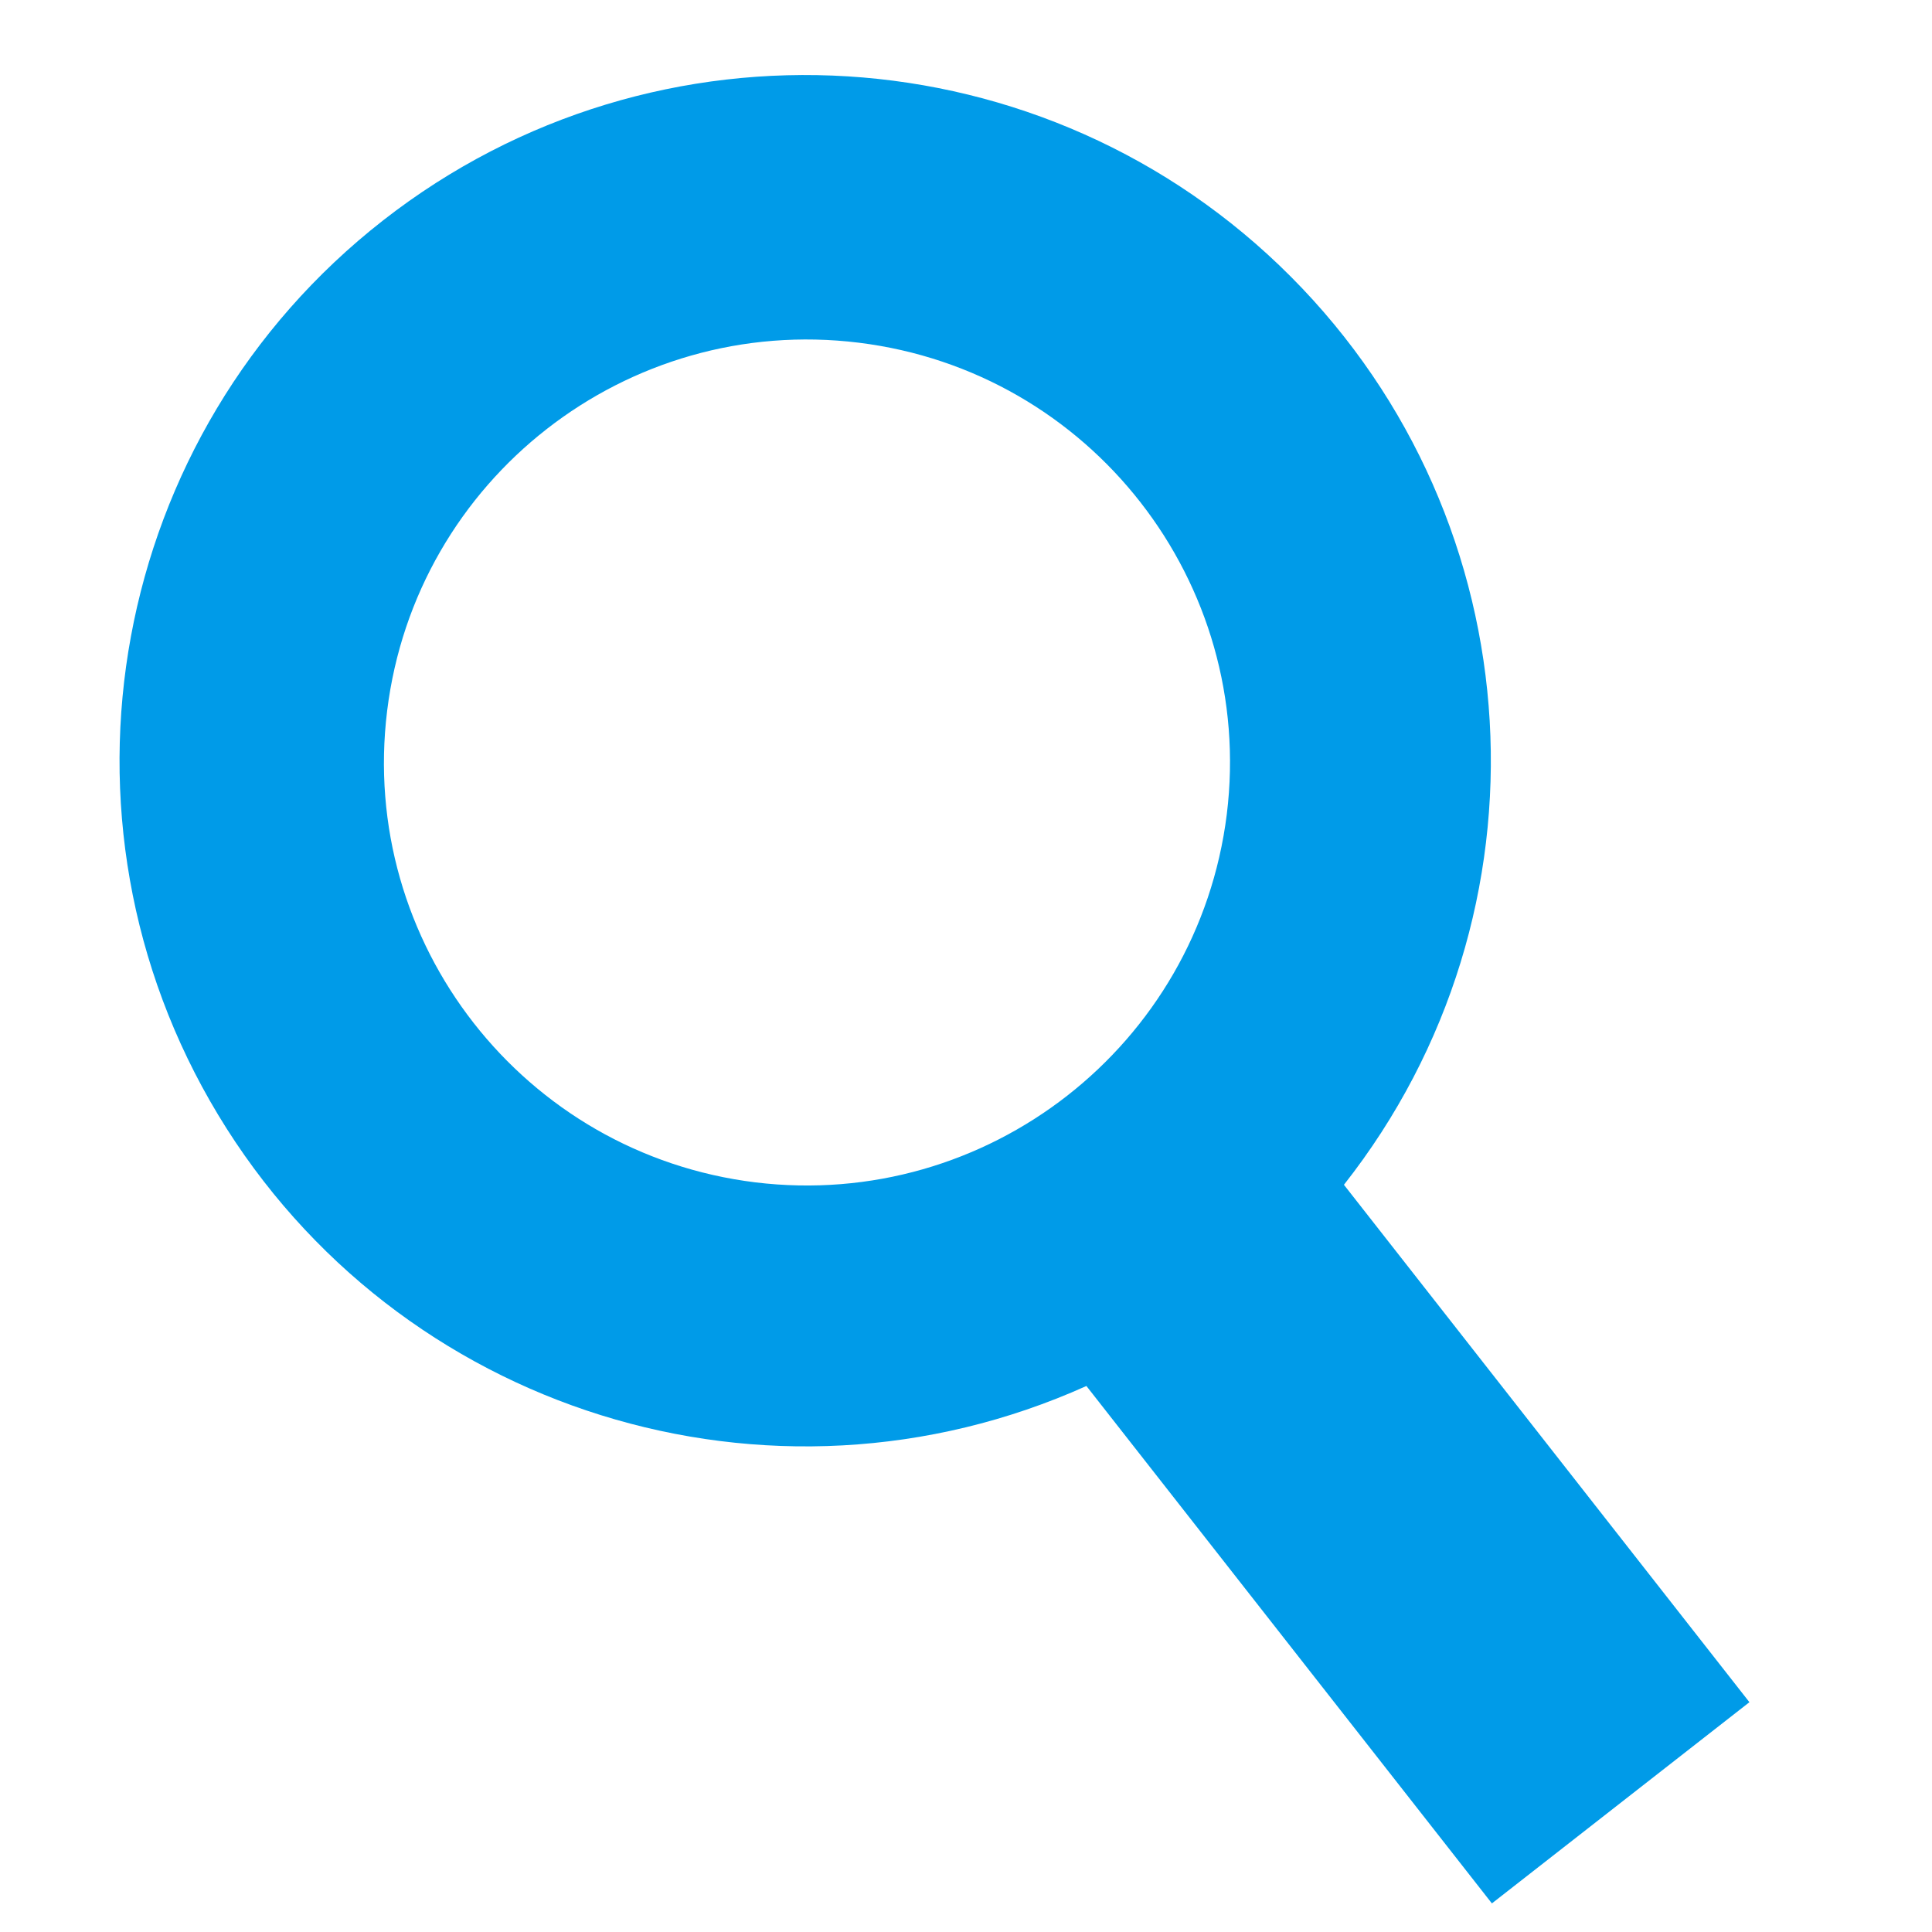
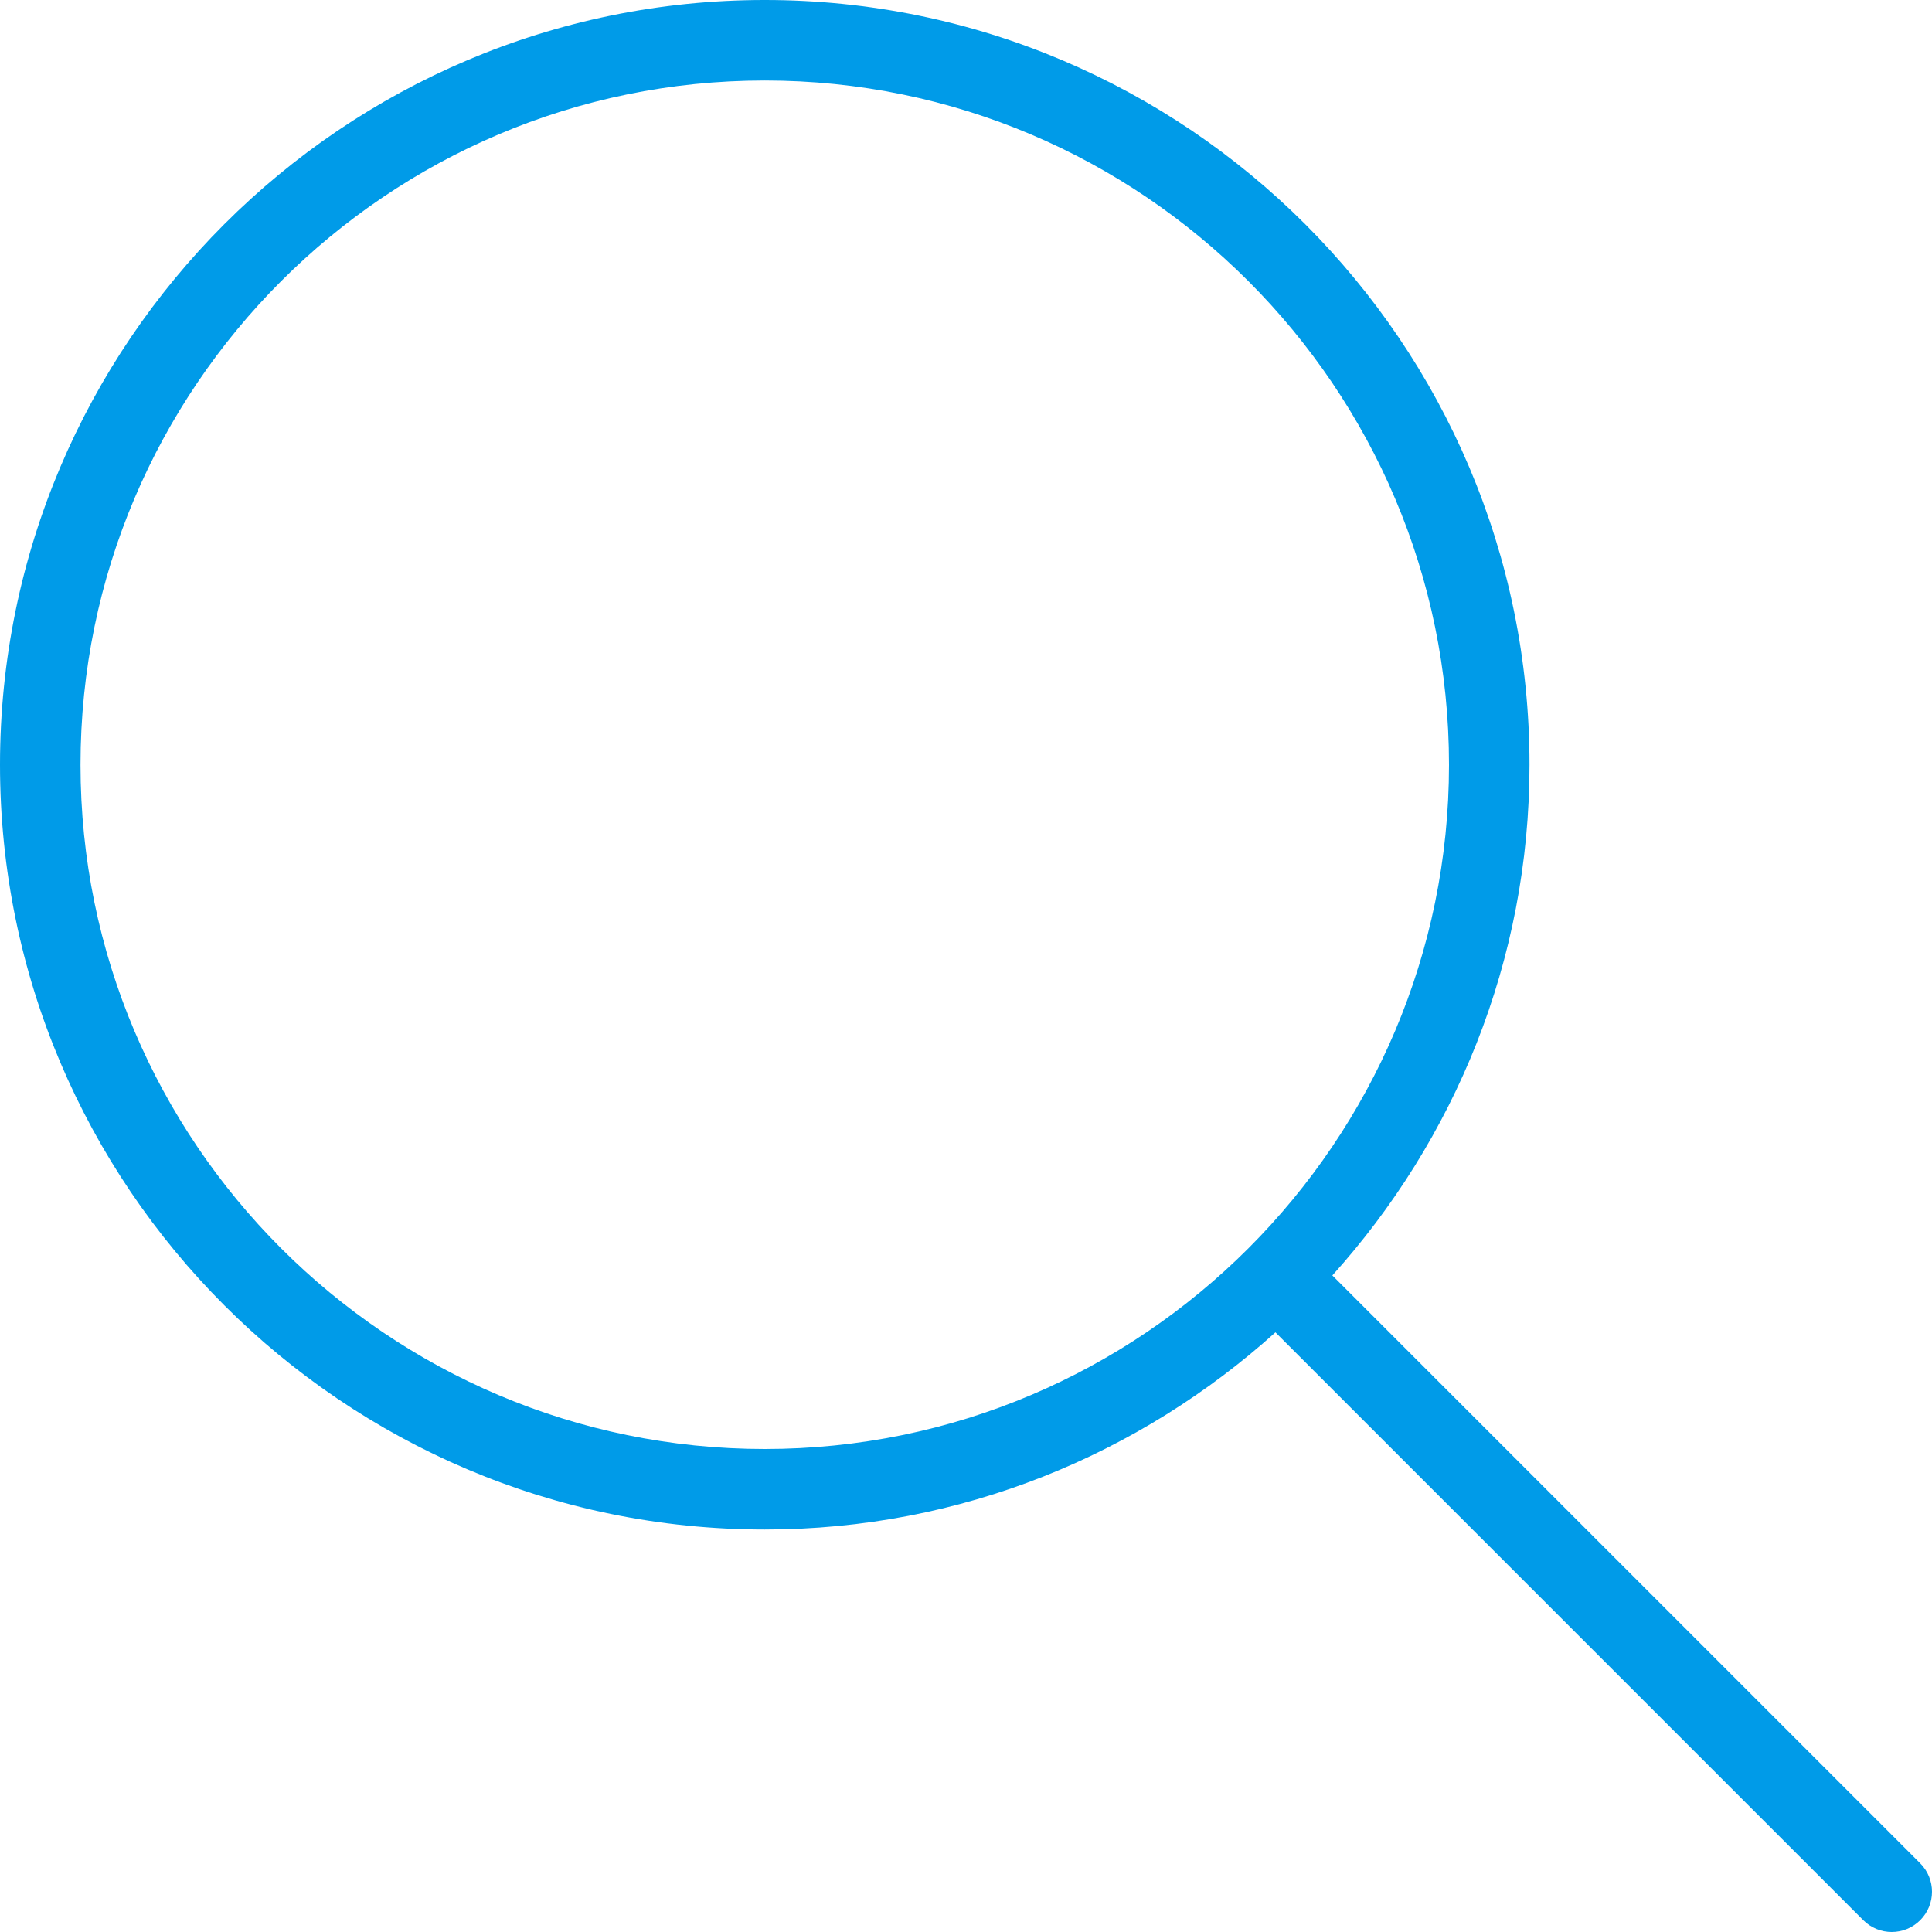
- <svg xmlns="http://www.w3.org/2000/svg" width="16.721" height="16.721" viewBox="0 0 16.721 16.721">
-   <path id="Icon_map-search" data-name="Icon map-search" d="M10.979,8.983a5.934,5.934,0,1,0-2,2L13.008,15l2-2Zm-5.059.6A3.661,3.661,0,1,1,9.582,5.925,3.666,3.666,0,0,1,5.92,9.583Z" transform="translate(1.829) rotate(7)" fill="#009be8" />
+ <svg xmlns="http://www.w3.org/2000/svg" version="1.1" id="Layer_1" x="0px" y="0px" viewBox="0 0 512 512" style="enable-background:new 0 0 512 512;" xml:space="preserve">
+   <g>
+     <g>
+       <path fill="#009be8" d="M508.875,493.792L353.089,338.005c32.358-35.927,52.245-83.296,52.245-135.339C405.333,90.917,314.417,0,202.667,0    S0,90.917,0,202.667s90.917,202.667,202.667,202.667c52.043,0,99.411-19.887,135.339-52.245l155.786,155.786    c2.083,2.083,4.813,3.125,7.542,3.125c2.729,0,5.458-1.042,7.542-3.125C513.042,504.708,513.042,497.958,508.875,493.792z     M202.667,384c-99.979,0-181.333-81.344-181.333-181.333S102.688,21.333,202.667,21.333S384,102.677,384,202.667    S302.646,384,202.667,384z" />
+     </g>
+   </g>
+   <g>
+ </g>
+   <g>
+ </g>
+   <g>
+ </g>
+   <g>
+ </g>
+   <g>
+ </g>
+   <g>
+ </g>
+   <g>
+ </g>
+   <g>
+ </g>
+   <g>
+ </g>
+   <g>
+ </g>
+   <g>
+ </g>
+   <g>
+ </g>
+   <g>
+ </g>
+   <g>
+ </g>
+   <g>
+ </g>
</svg>
